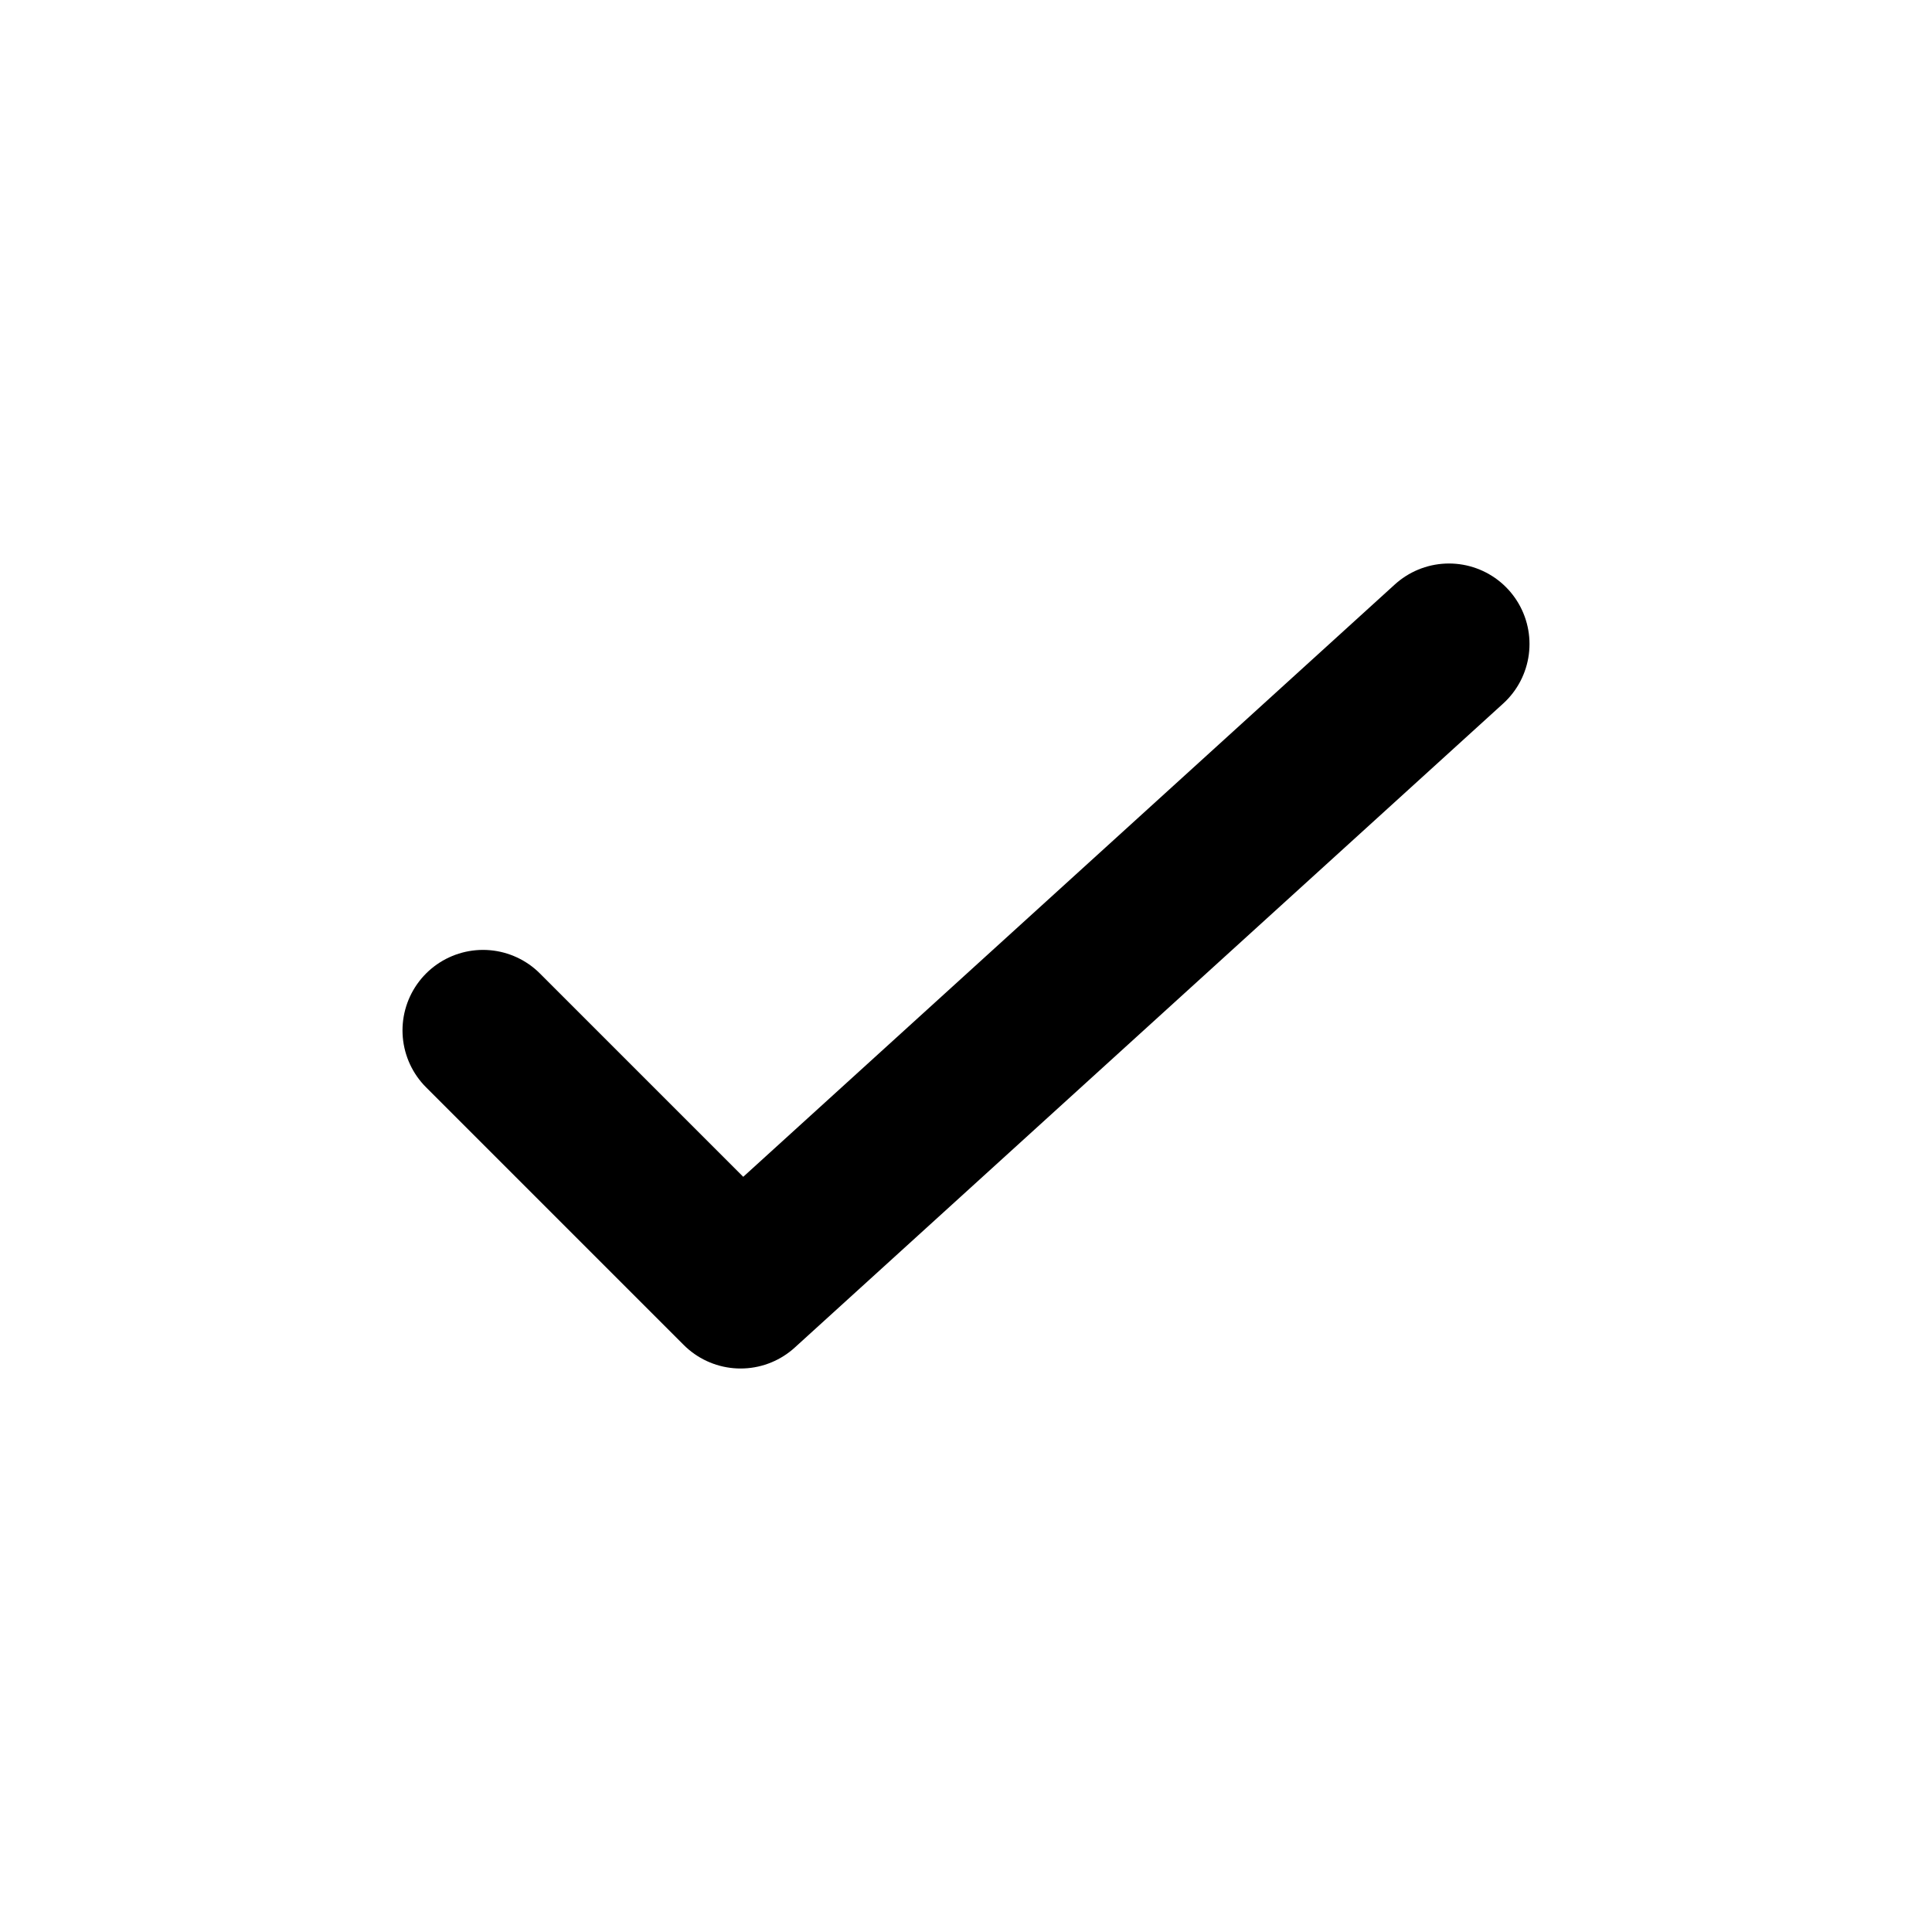
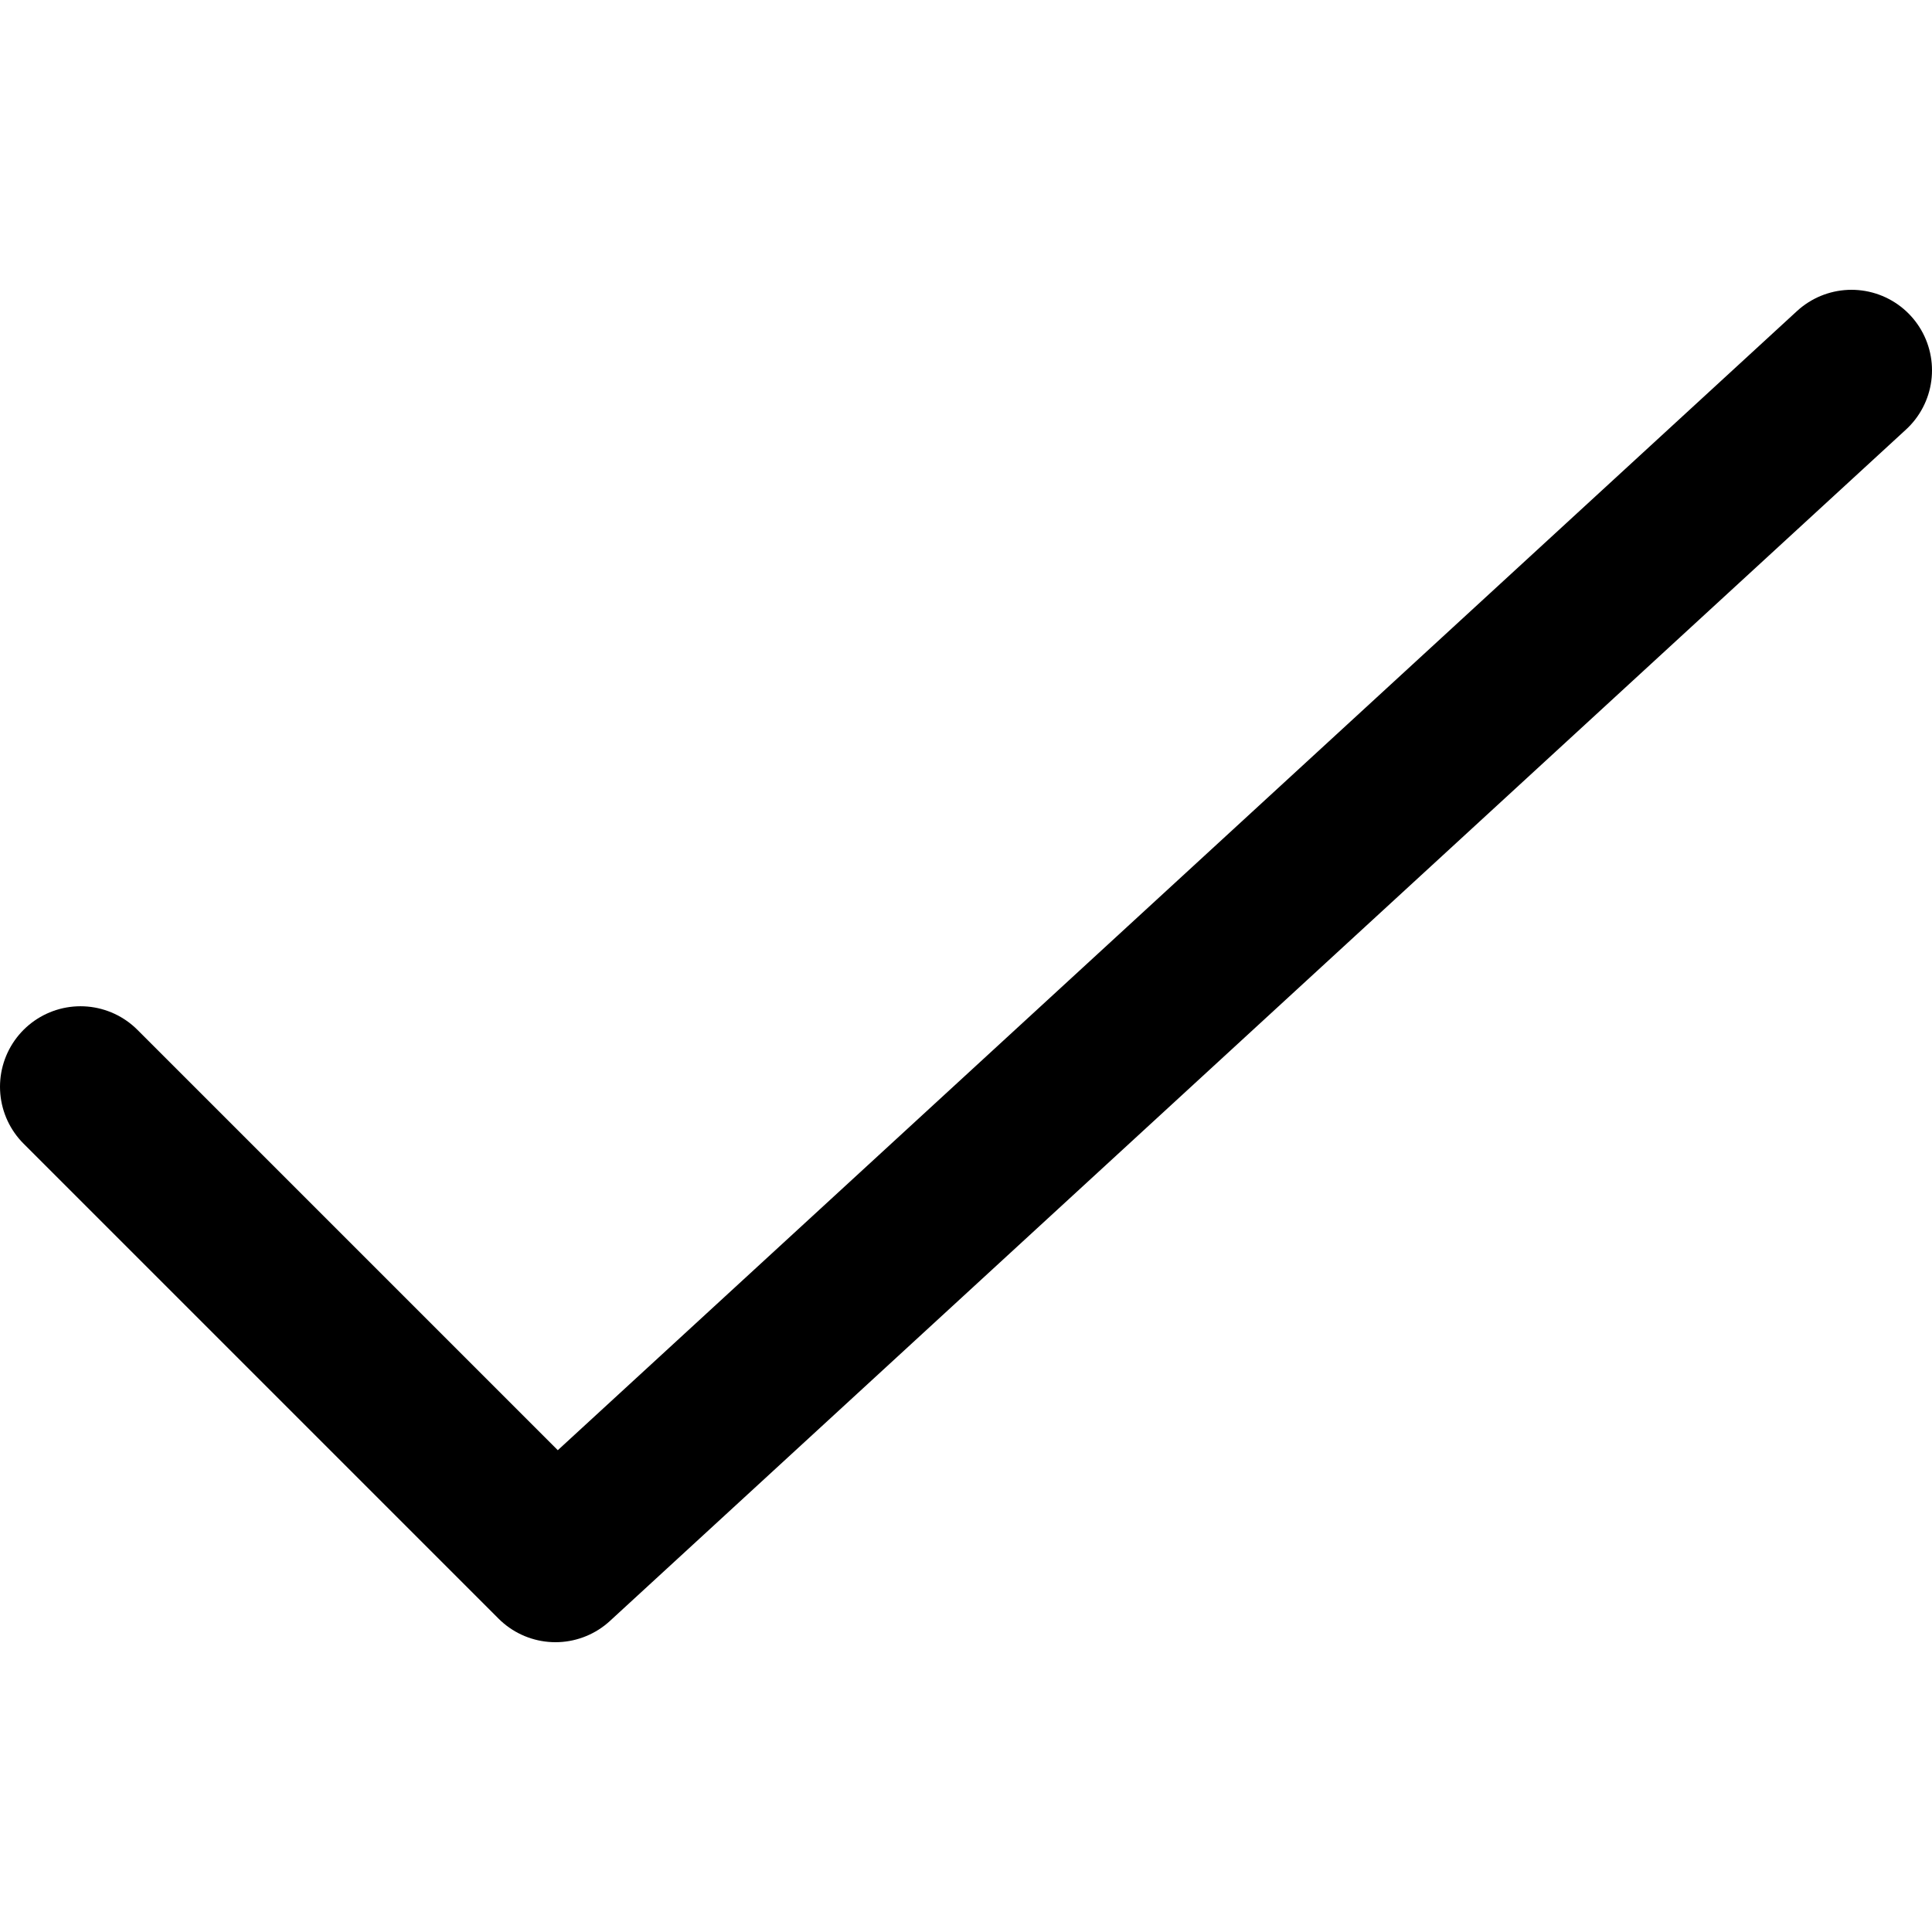
- <svg xmlns="http://www.w3.org/2000/svg" id="m-svg__good-answer" viewBox="0 0 24 24">
-   <polyline fill="none" stroke="currentColor" stroke-width="2" stroke-linecap="round" stroke-linejoin="round" stroke-miterlimit="10" points="   6,12.8 9.2,16 18,8 " />
+ <svg xmlns="http://www.w3.org/2000/svg" id="m-svg__check" viewBox="0 0 24 24">
+   <polyline fill="none" stroke="currentColor" stroke-width="2" stroke-linecap="round" stroke-linejoin="round" stroke-miterlimit="10" points="   1,13.5 6.9,19.4 23,4.6 " />
</svg>
